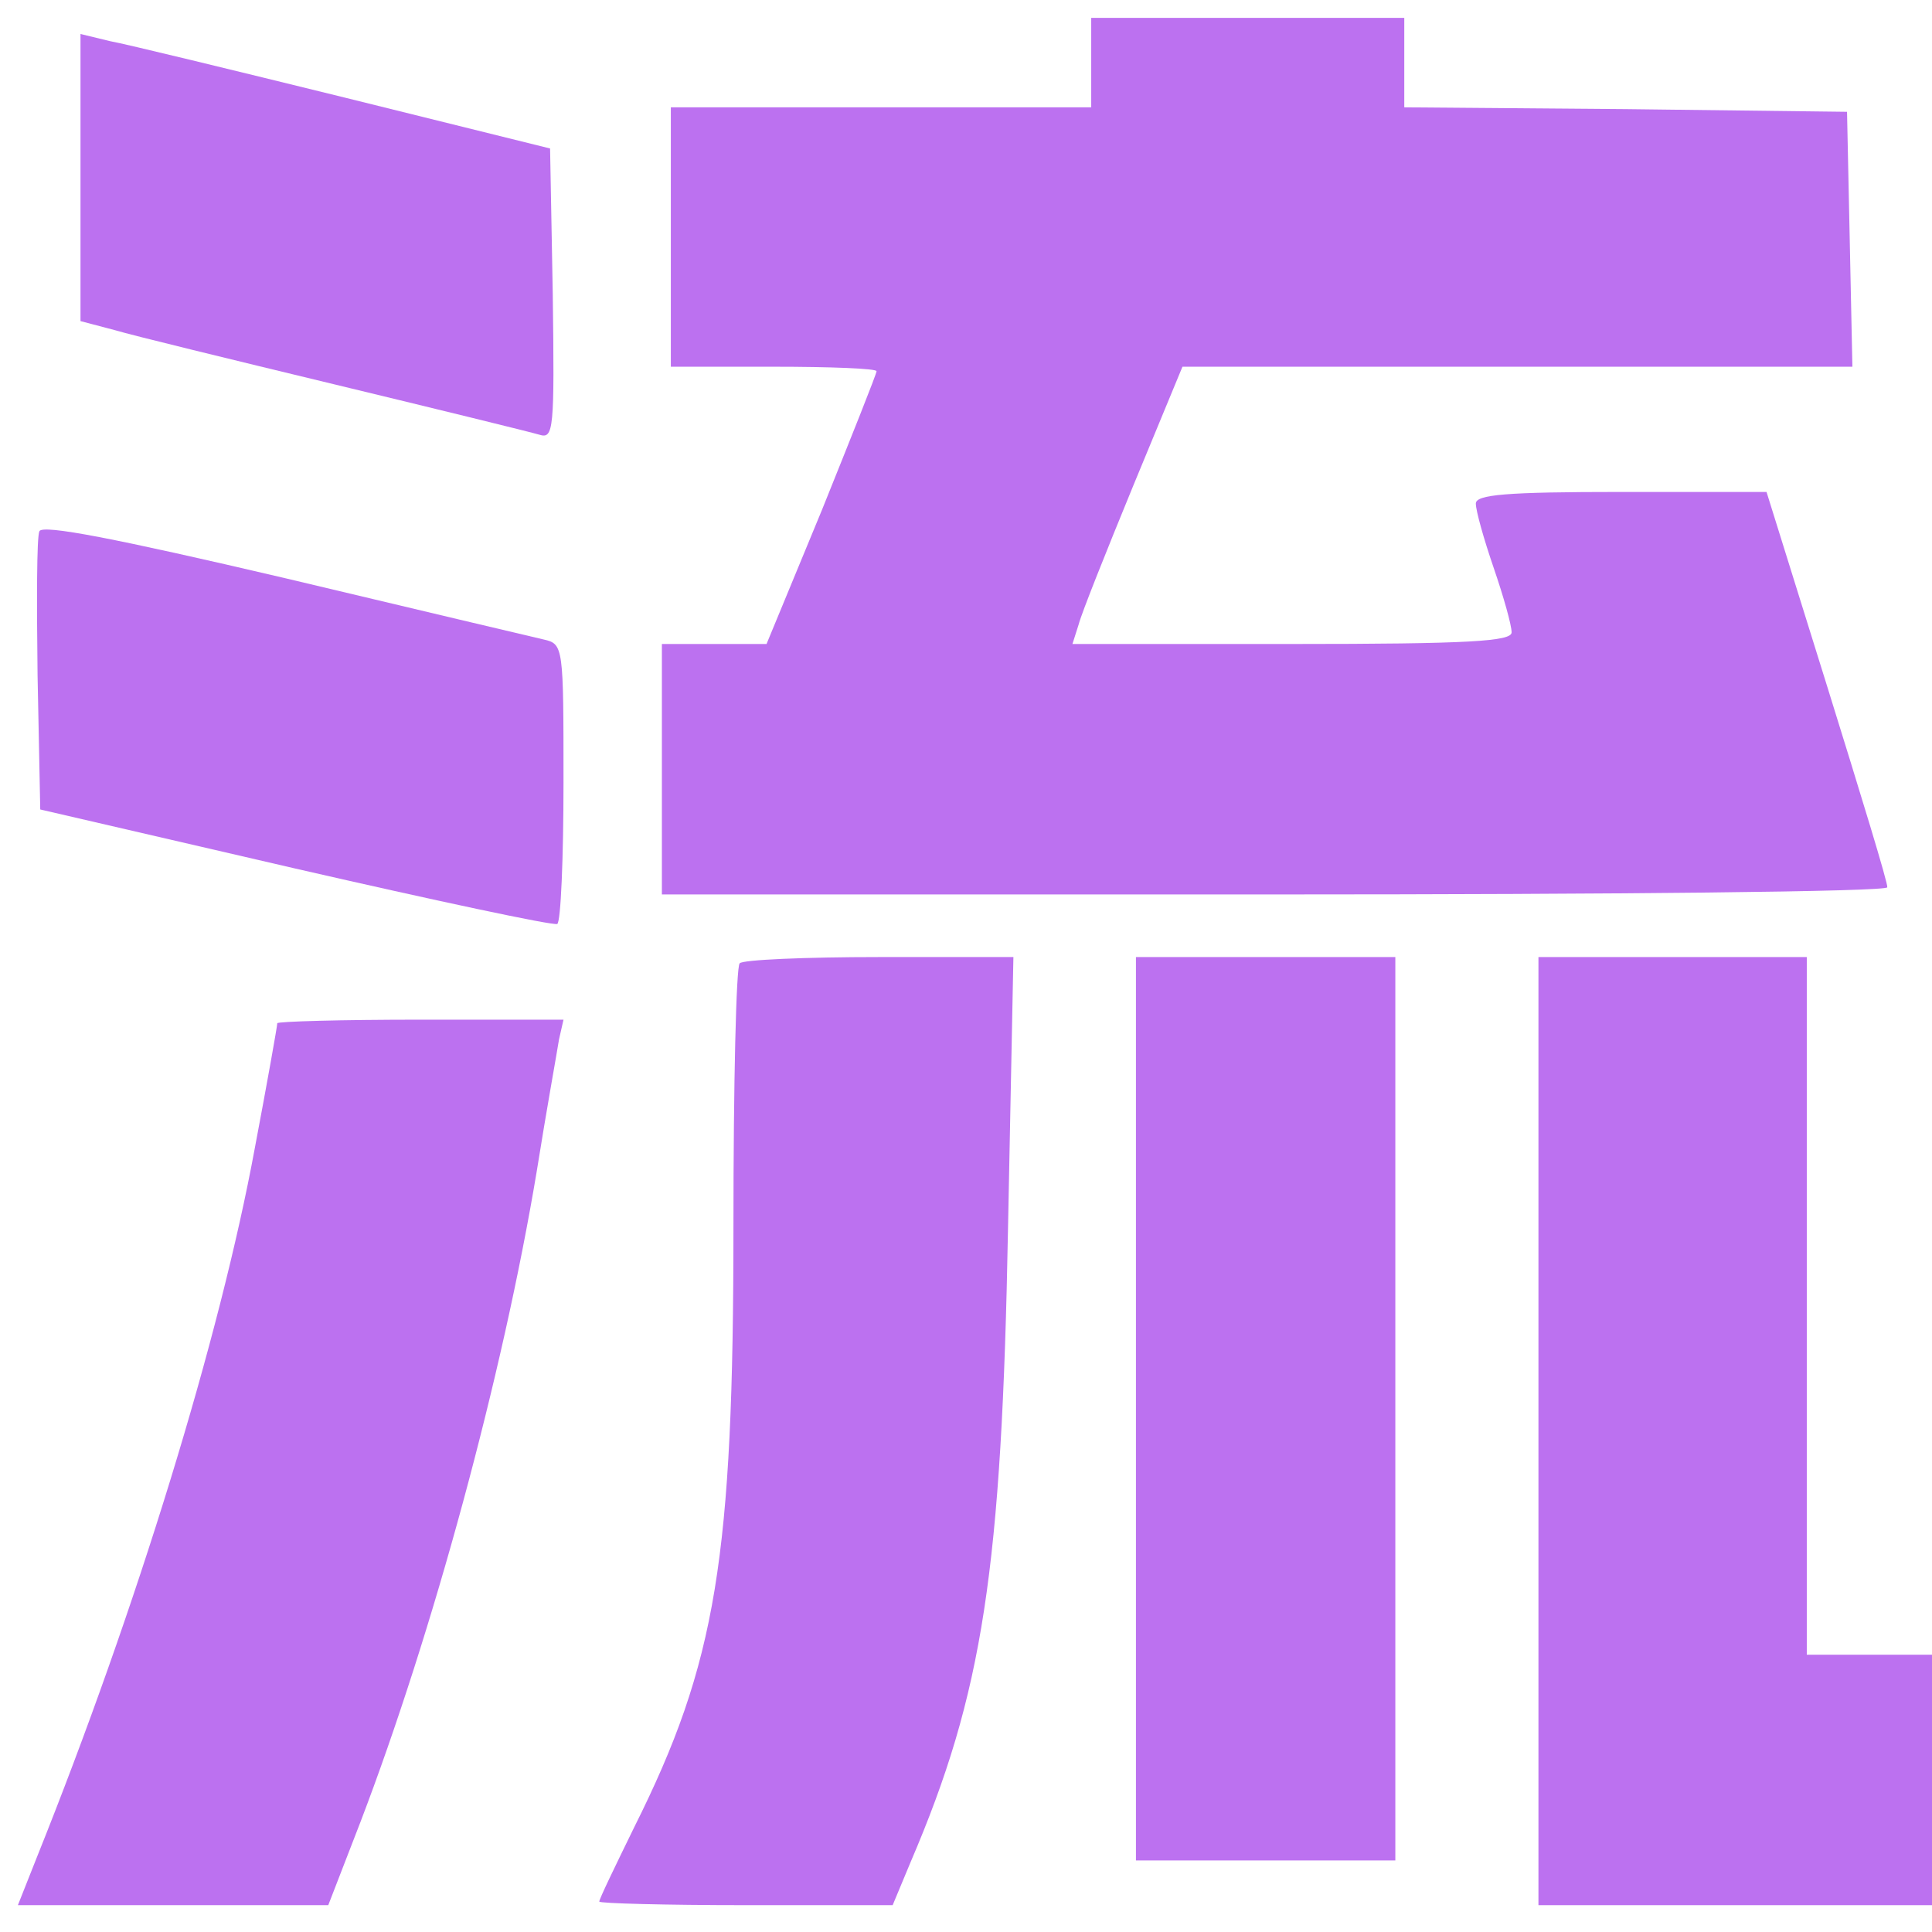
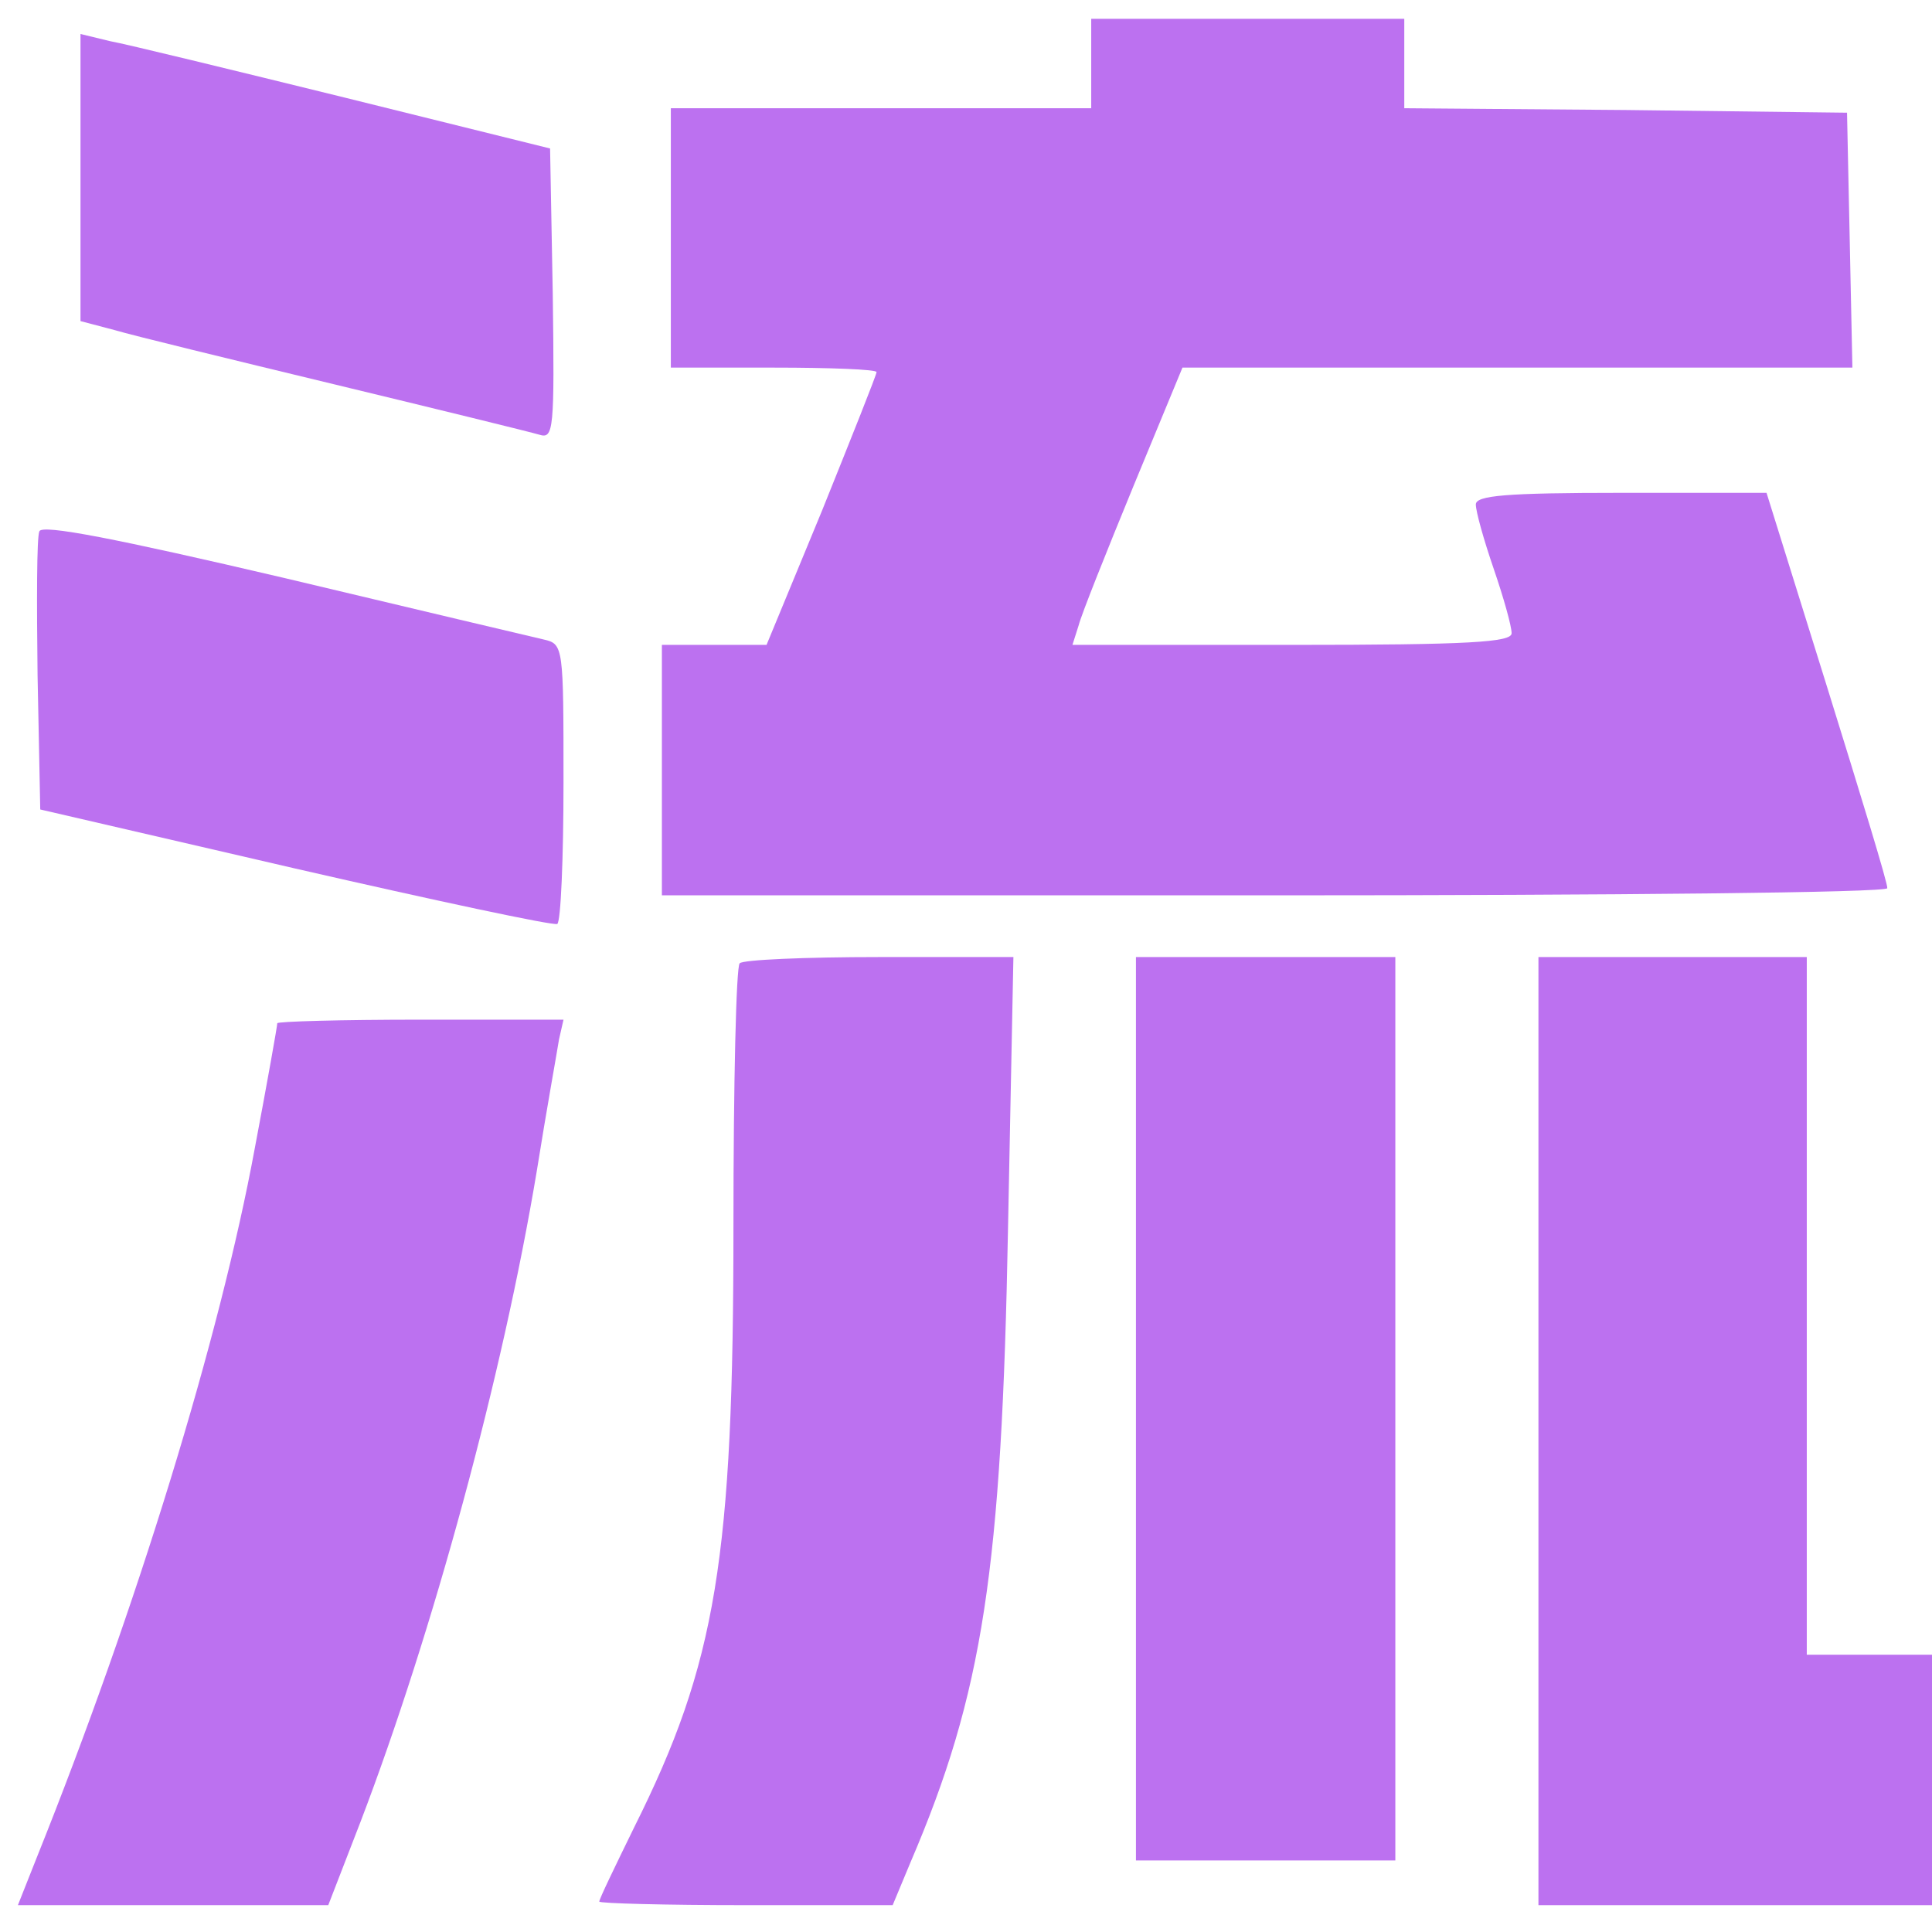
<svg xmlns="http://www.w3.org/2000/svg" version="1.0" width="300pt" height="300pt" viewBox="0 0 216 212" preserveAspectRatio="xMidYMid meet">
  <g transform="translate(0,212) scale(0.1,-0.1)" fill="#bc71f0" stroke="none">
-     <path d="M1220 2070 l0 -50 -235 0 -235 0 0 -145 0 -145 115 0 c63 0 115 -2 115 -5 0 -3 -28 -73 -61 -155 l-62 -150 -58 0 -59 0 0 -140 0 -140 685 0 c377 0 685 3 685 8 1 4 -30 105 -67 224 l-68 218 -162 0 c-130 0 -163 -3 -163 -13 0 -8 9 -40 20 -72 11 -32 20 -64 20 -72 0 -10 -47 -13 -246 -13 l-245 0 7 22 c3 12 31 82 61 155 l55 133 374 0 375 0 -3 143 -3 142 -247 3 -248 2 0 50 0 50 -175 0 -175 0 0 -50z" />
+     <path d="M1220 2070 l0 -51 -235 0 -235 0 0 -145 0 -145 115 0 c63 0 115 -2 115 -5 0 -3 -28 -73 -61 -155 l-62 -150 -58 0 -59 0 0 -140 0 -140 685 0 c377 0 685 3 685 8 1 4 -30 105 -67 224 l-68 218 -162 0 c-130 0 -163 -3 -163 -13 0 -8 9 -40 20 -72 11 -32 20 -64 20 -72 0 -10 -47 -13 -246 -13 l-245 0 7 22 c3 12 31 82 61 155 l55 133 374 0 375 0 -3 143 -3 142 -247 3 -248 2 0 50 0 50 -175 0 -175 0 0 -50z" />
    <path d="M90 1941 l0 -160 38 -10 c20 -6 131 -33 247 -61 116 -28 218 -53 228 -56 16 -5 17 5 15 157 l-3 163 -230 57 c-126 31 -245 60 -262 63 l-33 8 0 -161z" />
    <path d="M44 1546 c-3 -7 -3 -79 -2 -161 l3 -150 285 -66 c157 -36 288 -64 293 -62 4 2 7 74 7 158 0 152 0 155 -22 160 -13 3 -144 34 -291 69 -188 44 -270 60 -273 52z" />
    <path d="M827 1063 c-4 -3 -7 -135 -7 -293 0 -372 -19 -489 -111 -673 -21 -43 -39 -80 -39 -83 0 -2 74 -4 164 -4 l164 0 20 48 c81 189 102 327 109 710 l6 302 -150 0 c-82 0 -153 -3 -156 -7z" />
    <path d="M1270 565 l0 -505 145 0 145 0 0 505 0 505 -145 0 -145 0 0 -505z" />
    <path d="M1720 540 l0 -530 220 0 220 0 0 140 0 140 -70 0 -70 0 0 390 0 390 -150 0 -150 0 0 -530z" />
    <path d="M310 996 c0 -3 -11 -65 -25 -139 -39 -212 -132 -515 -244 -794 l-21 -53 174 0 173 0 36 93 c81 212 159 499 197 727 11 69 23 135 25 148 l5 22 -160 0 c-88 0 -160 -2 -160 -4z" />
  </g>
</svg>
